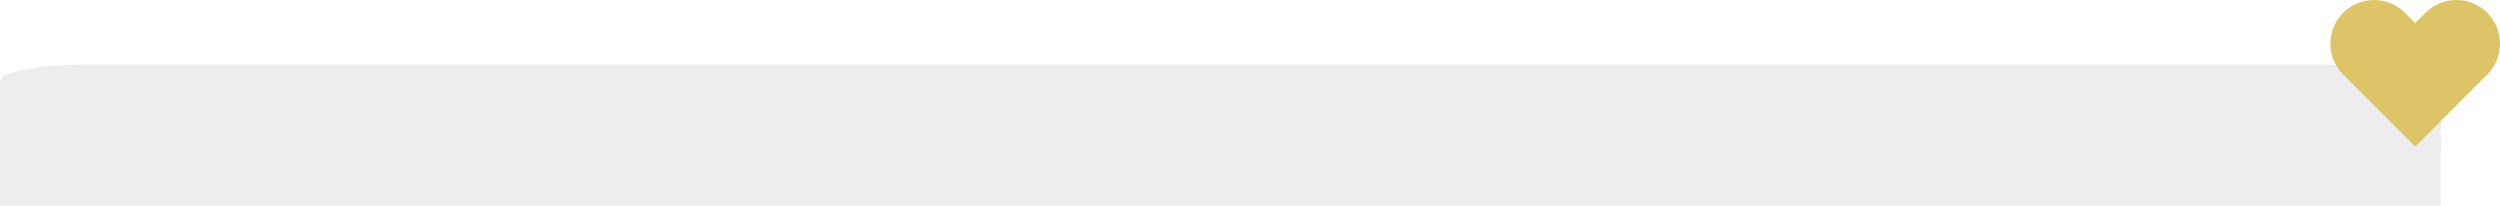
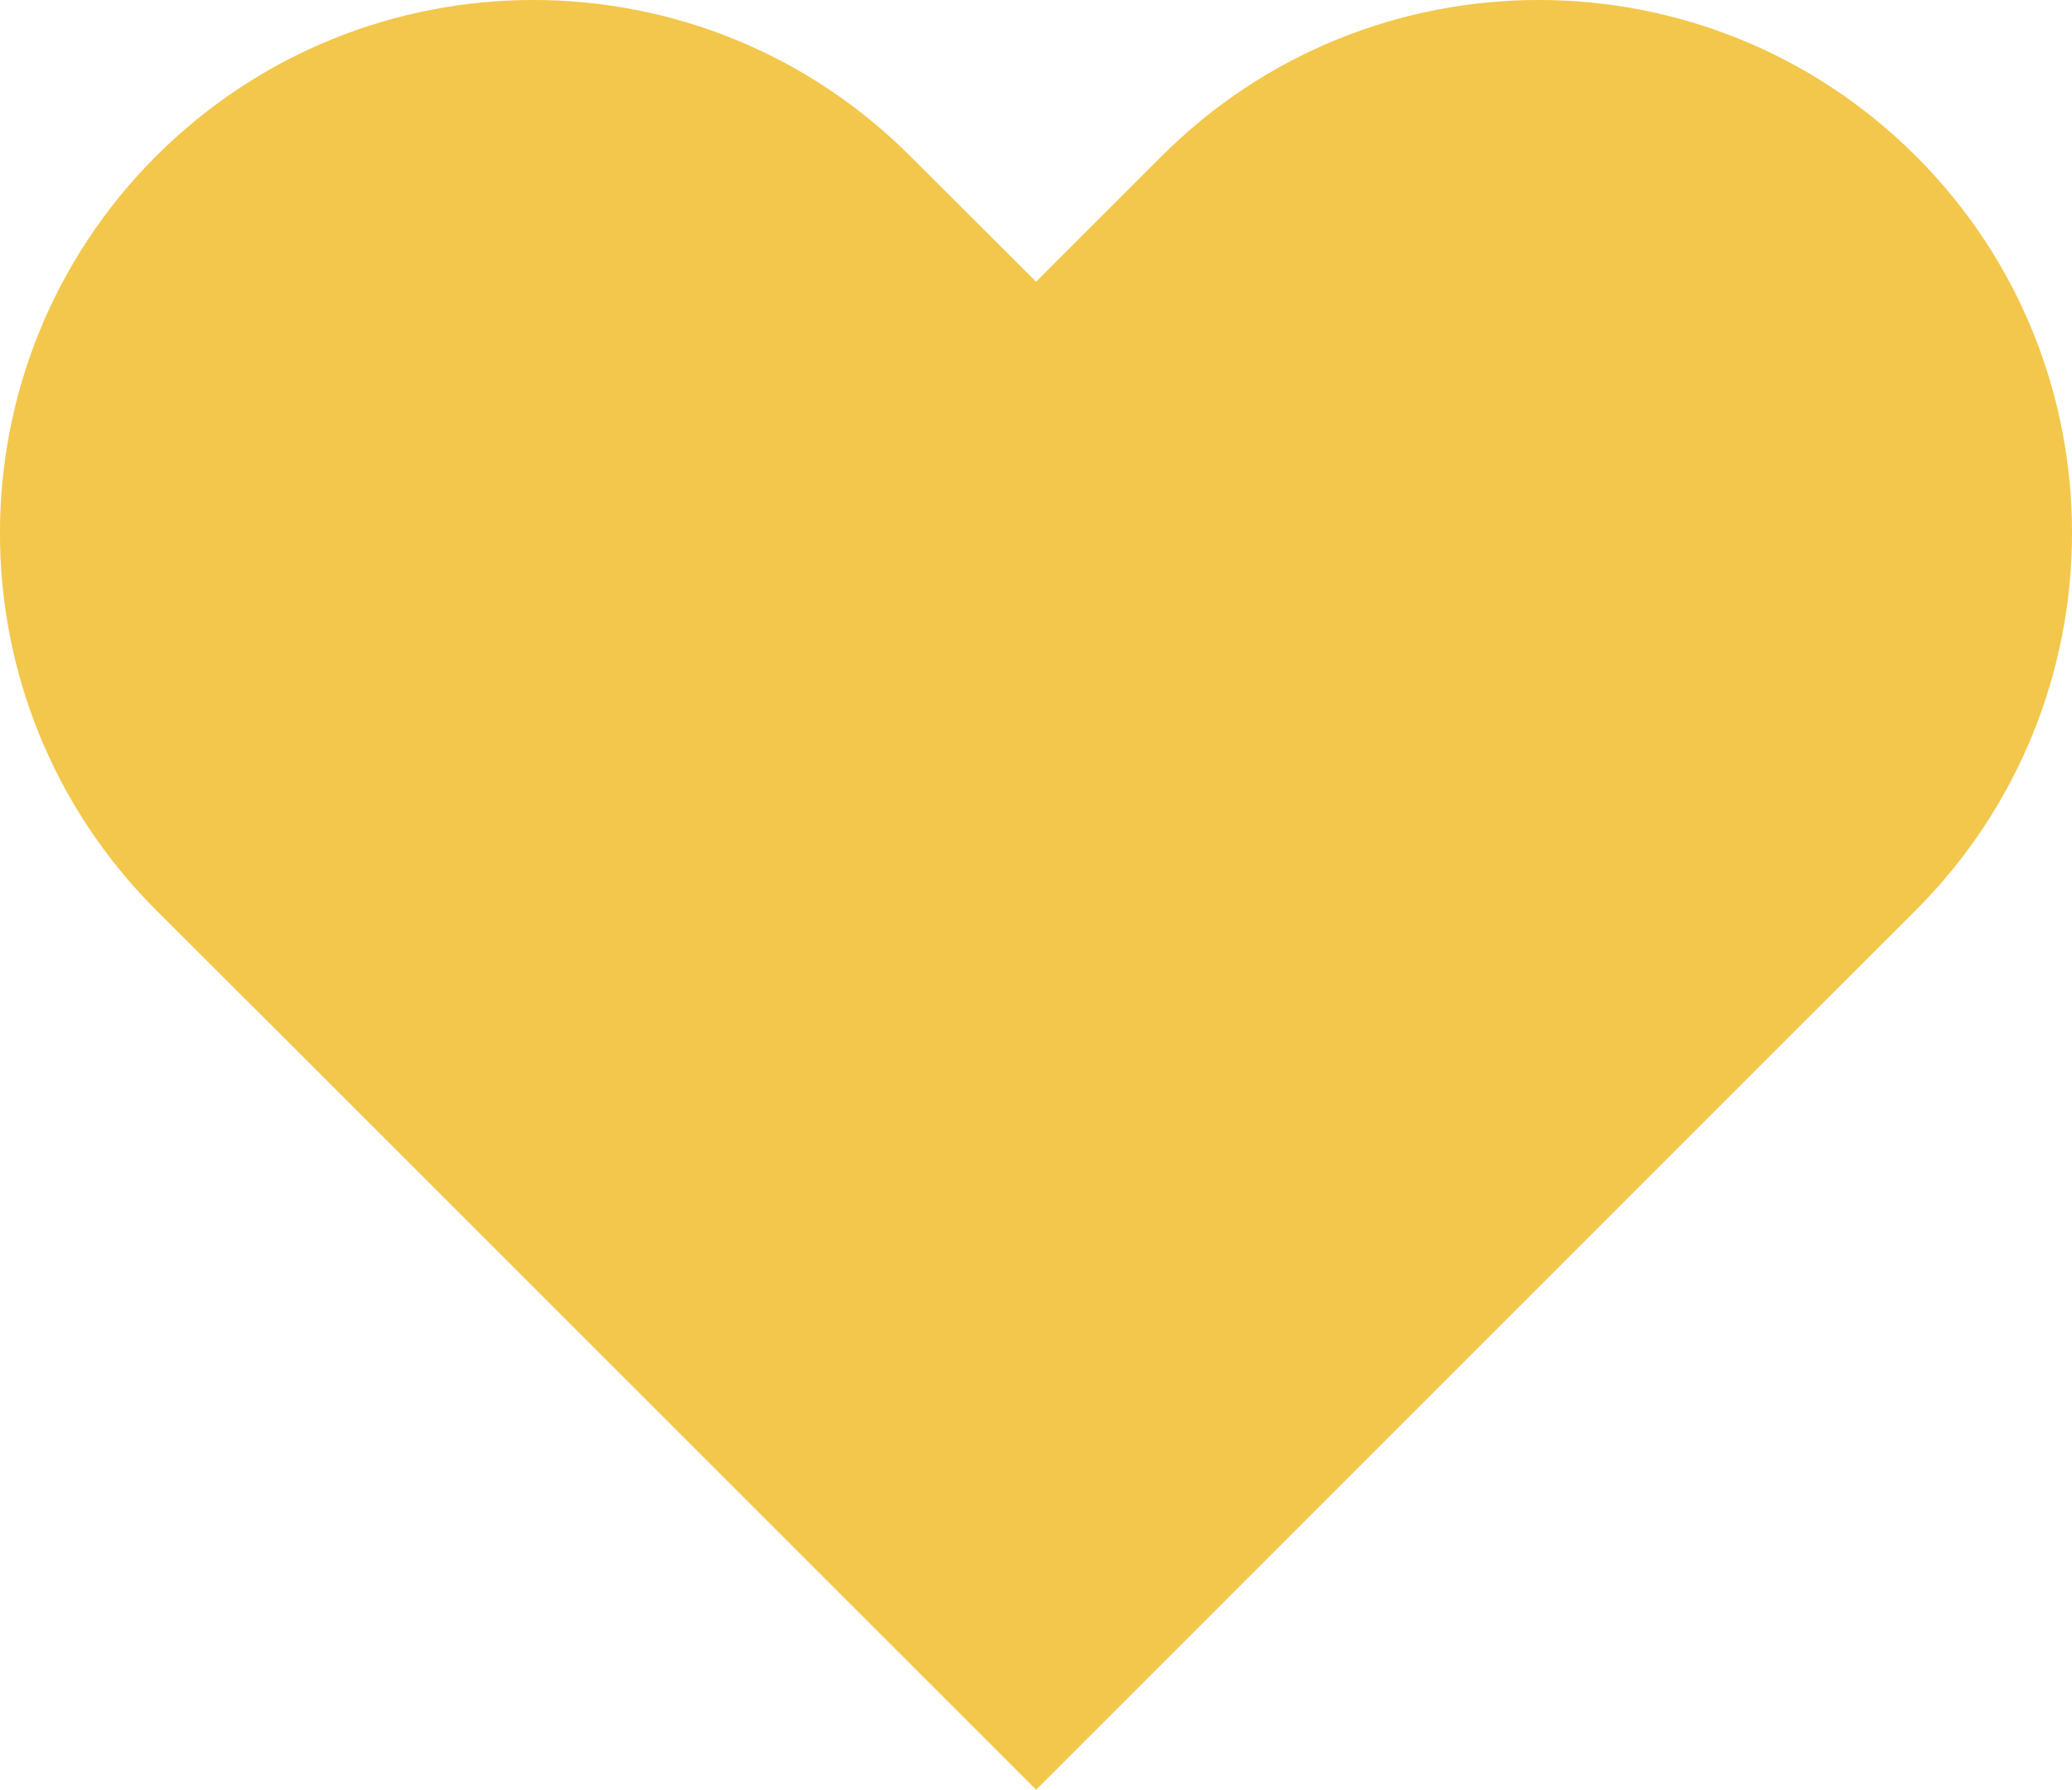
- <svg xmlns="http://www.w3.org/2000/svg" viewBox="0 0 7149.52 587">
+ <svg xmlns="http://www.w3.org/2000/svg" viewBox="0 0 859.07 742.12">
  <defs>
-     <style>.cls-1{fill:#ecedec;}.cls-2{fill:#ddc466;}</style>
+     <style>.cls-1{fill:#f3c74b;}</style>
  </defs>
  <g id="图层_2" data-name="图层 2">
-     <g id="dizajn">
-       <path class="cls-1" d="M6980.65,587H0V232.05c0-26.14,108.08-47.33,241.4-47.33H6739.22c133.36,0,241.43,21.19,241.43,47.33Z" />
-       <path class="cls-2" d="M7113,36.6a124.91,124.91,0,0,0-176.68,0L6907,66,6877.56,36.6A124.85,124.85,0,1,0,6700.9,213.07l29.55,29.51h0L6907,419.09l176.49-176.51h0L7113,213.07C7161.69,164.26,7161.69,85.2,7113,36.6Z" />
+     <g id="图层_1-2" data-name="图层 1">
+       <path class="cls-1" d="M794.44,64.82c-86.37-86.43-226.54-86.43-312.87,0l-52,52-52.1-52c-86.33-86.43-226.35-86.43-312.83,0-86.21,86.33-86.21,226.19,0,312.48L117,429.56h0l312.6,312.56L742.11,429.56h0l52.33-52.26C880.62,290.87,880.62,150.88,794.44,64.82Z" />
    </g>
  </g>
</svg>
